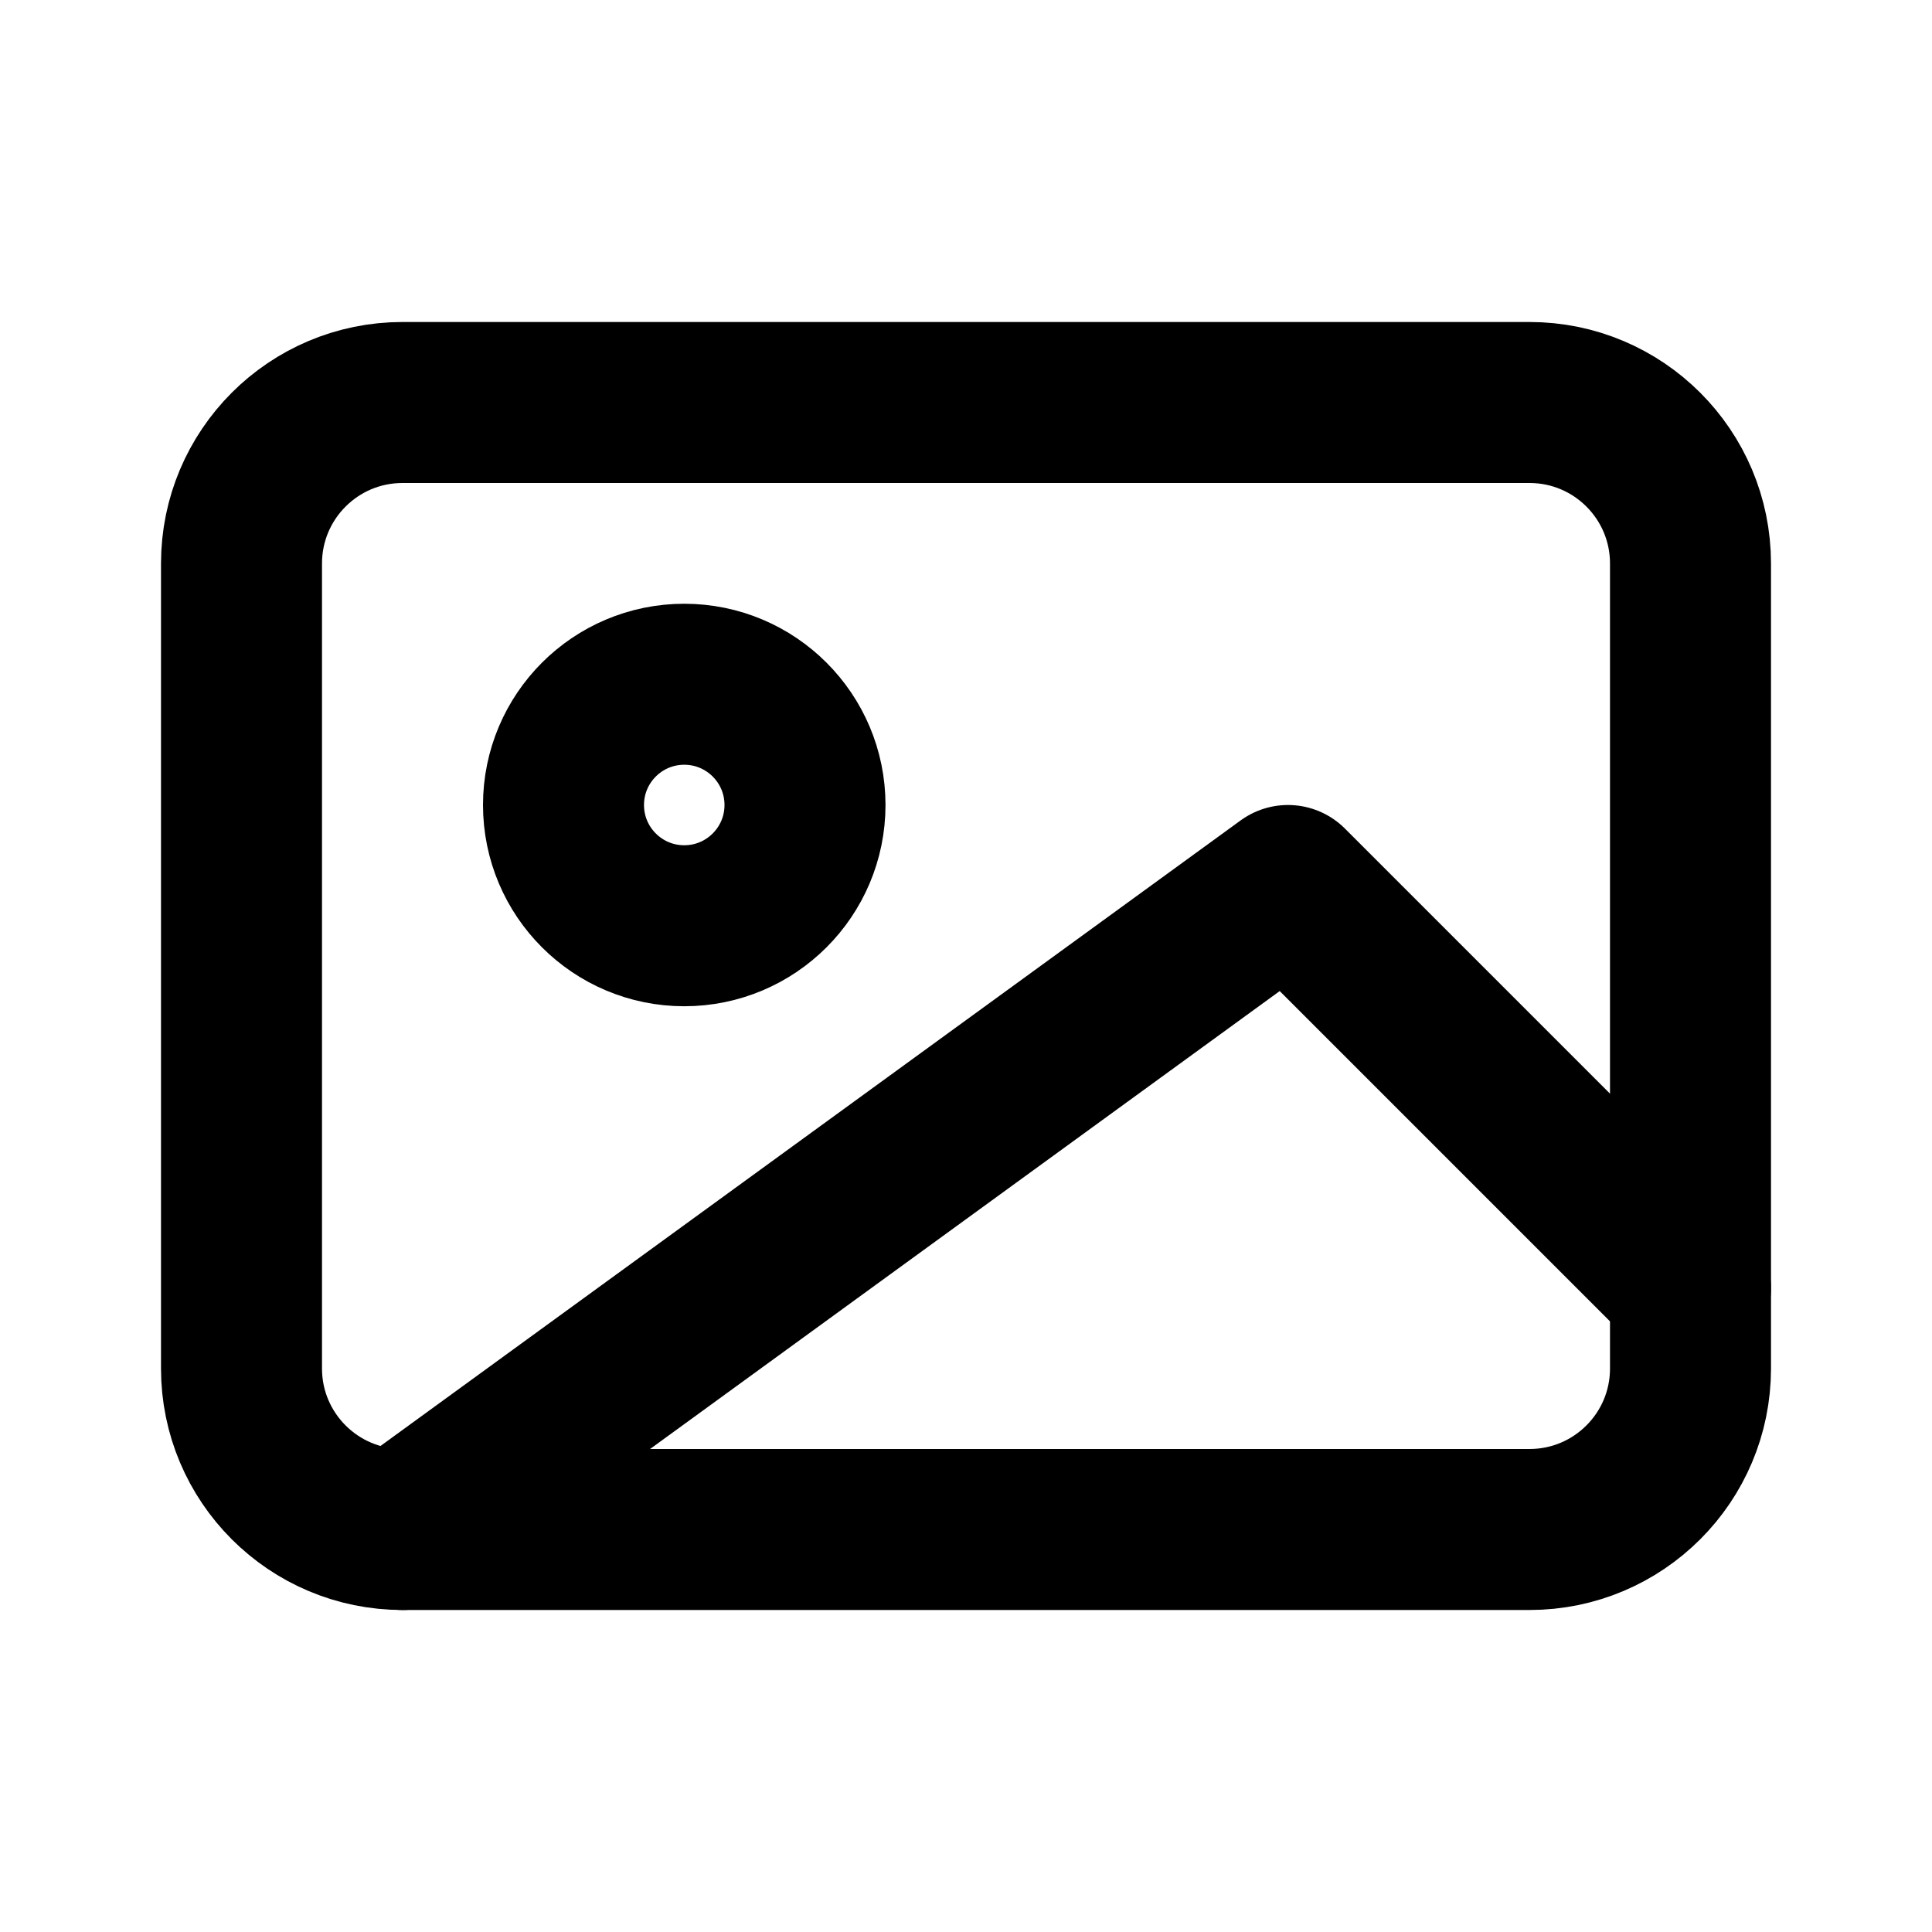
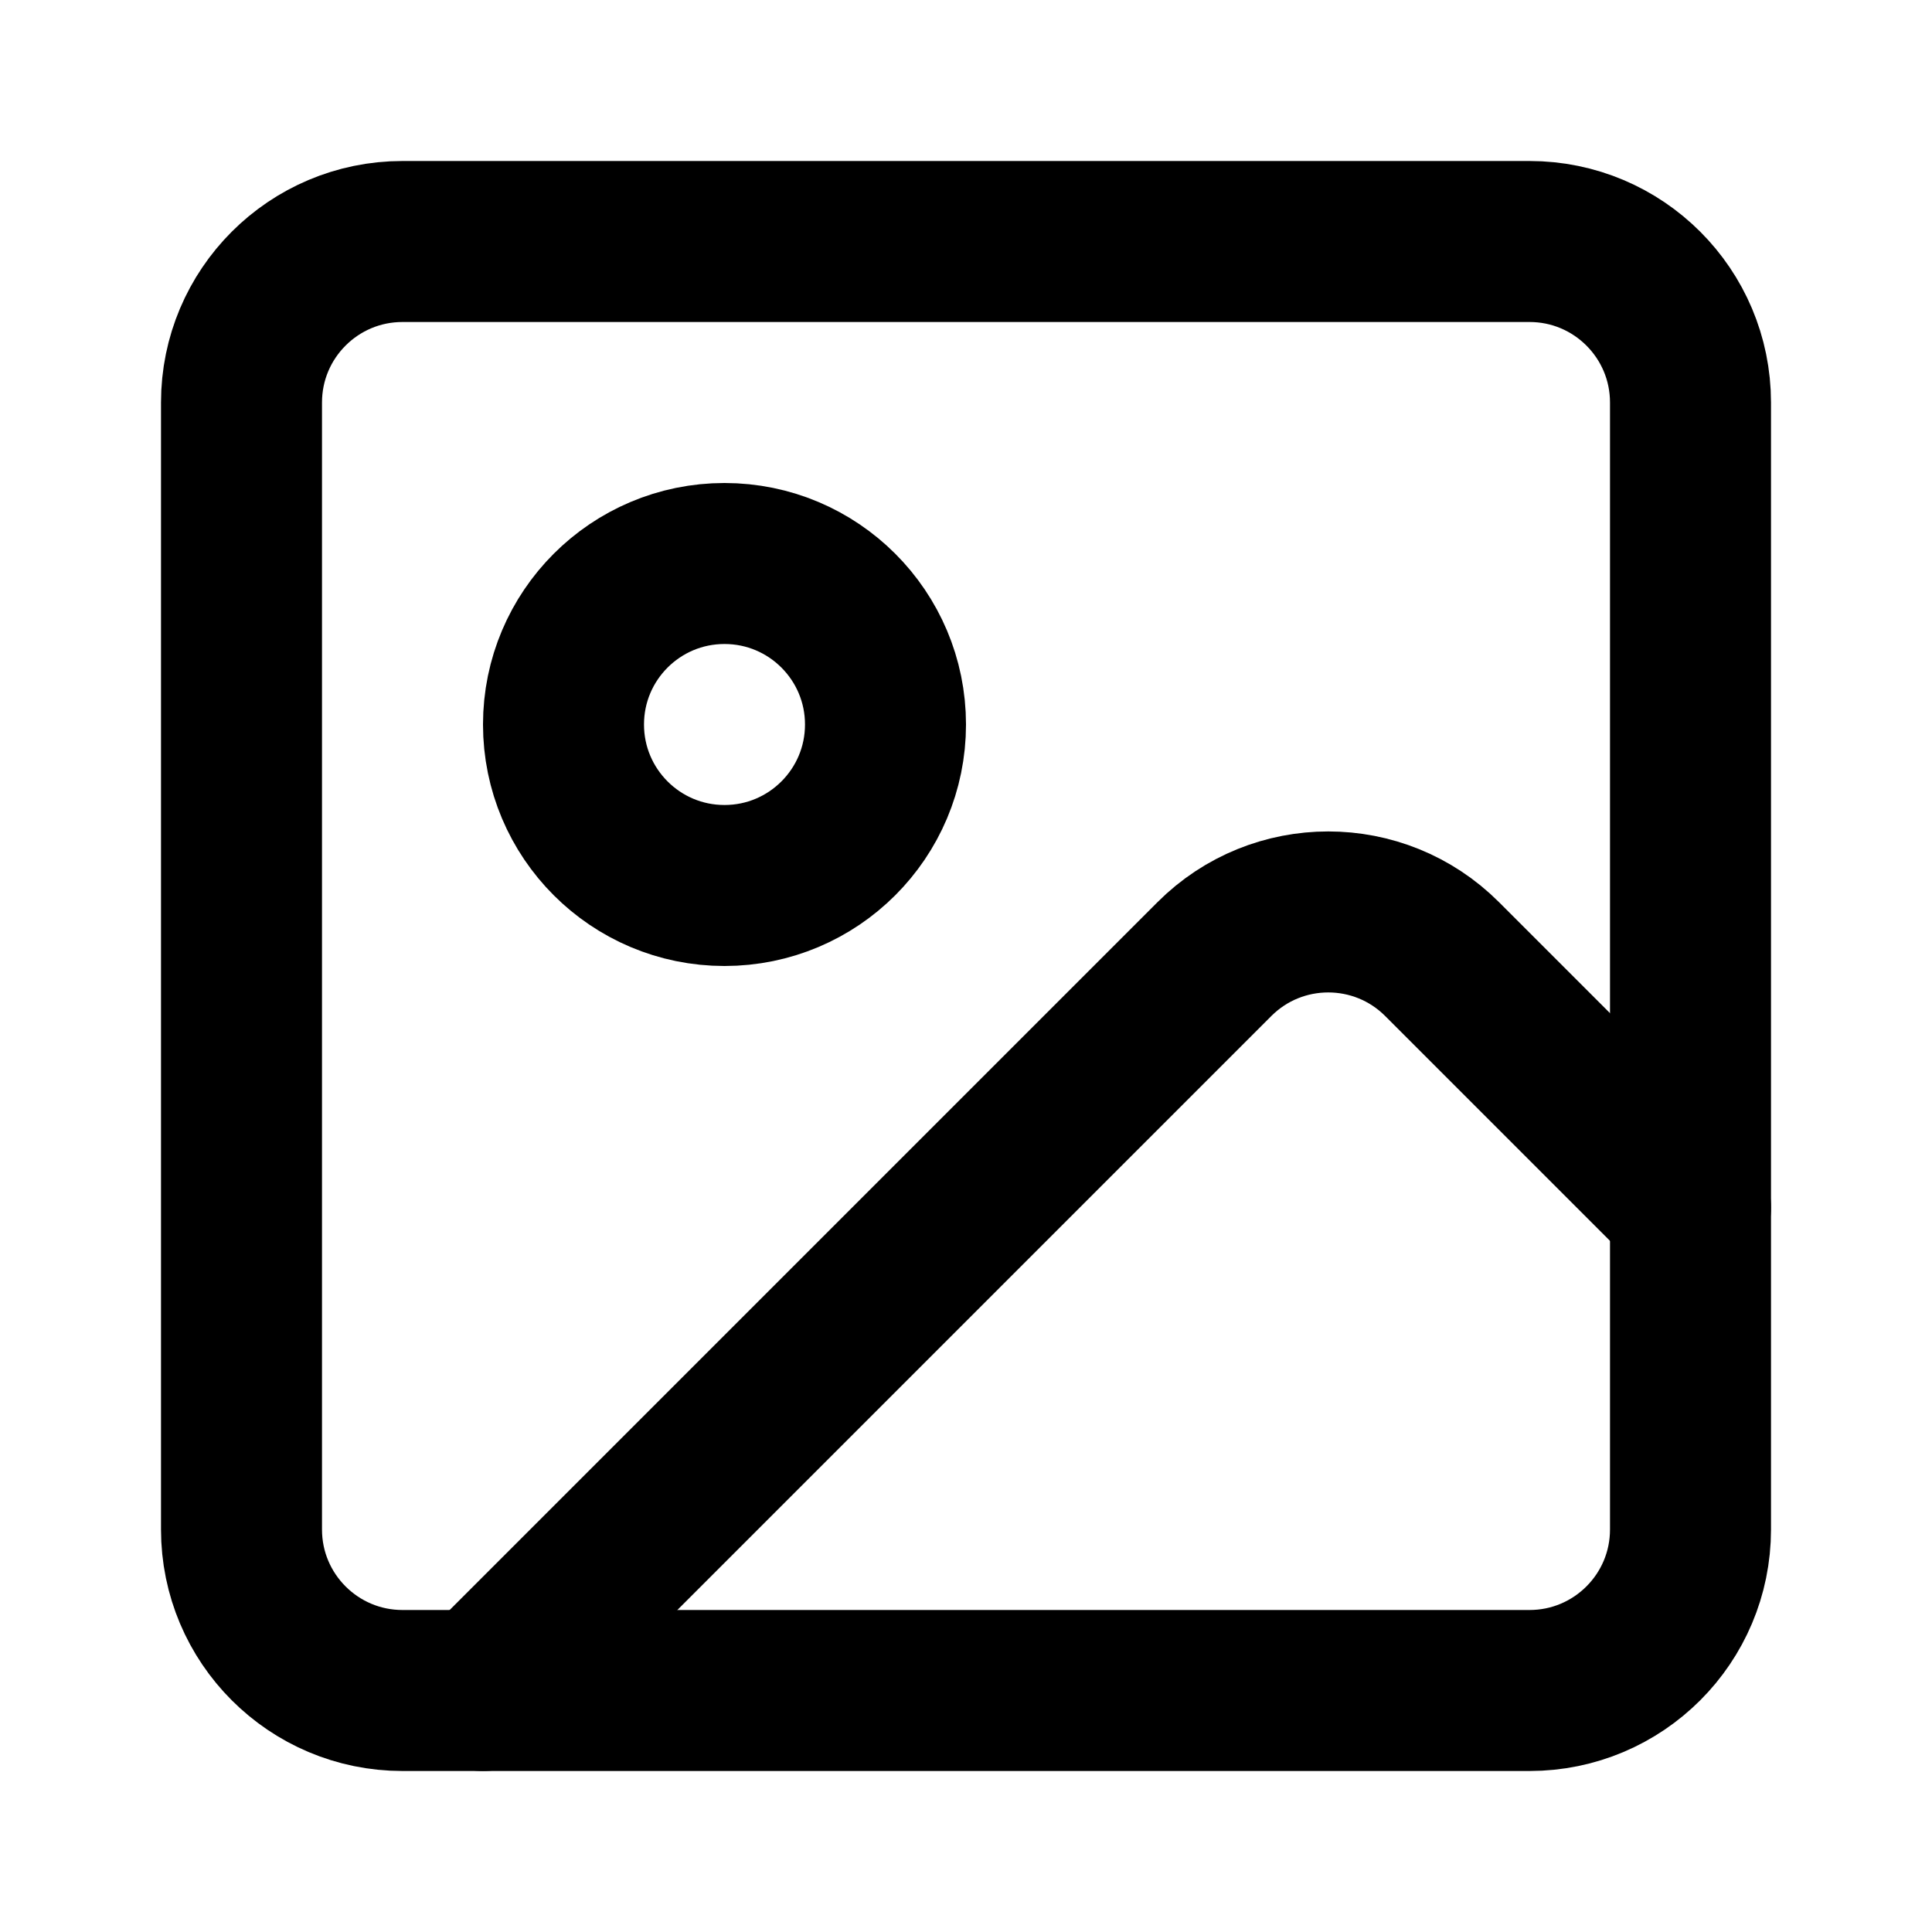
- <svg xmlns="http://www.w3.org/2000/svg" viewBox="0 0 24 24" fill="none" stroke="#000000" stroke-width="2" stroke-linecap="round" stroke-linejoin="round">
-   <rect x="3" y="5" width="18" height="14" rx="2" />
-   <circle cx="8.5" cy="10" r="1.5" />
-   <path d="m21 16-5-5L5 19" />
+ <svg xmlns="http://www.w3.org/2000/svg" width="24" height="24" viewBox="0 0 24 24" fill="none" stroke="currentColor" stroke-width="2" stroke-linecap="round" stroke-linejoin="round">
+   <rect width="18" height="18" x="3" y="3" rx="2" ry="2" />
+   <circle cx="9" cy="9" r="2" />
+   <path d="m21 15-3.086-3.086a2 2 0 0 0-2.828 0L6 21" />
</svg>
